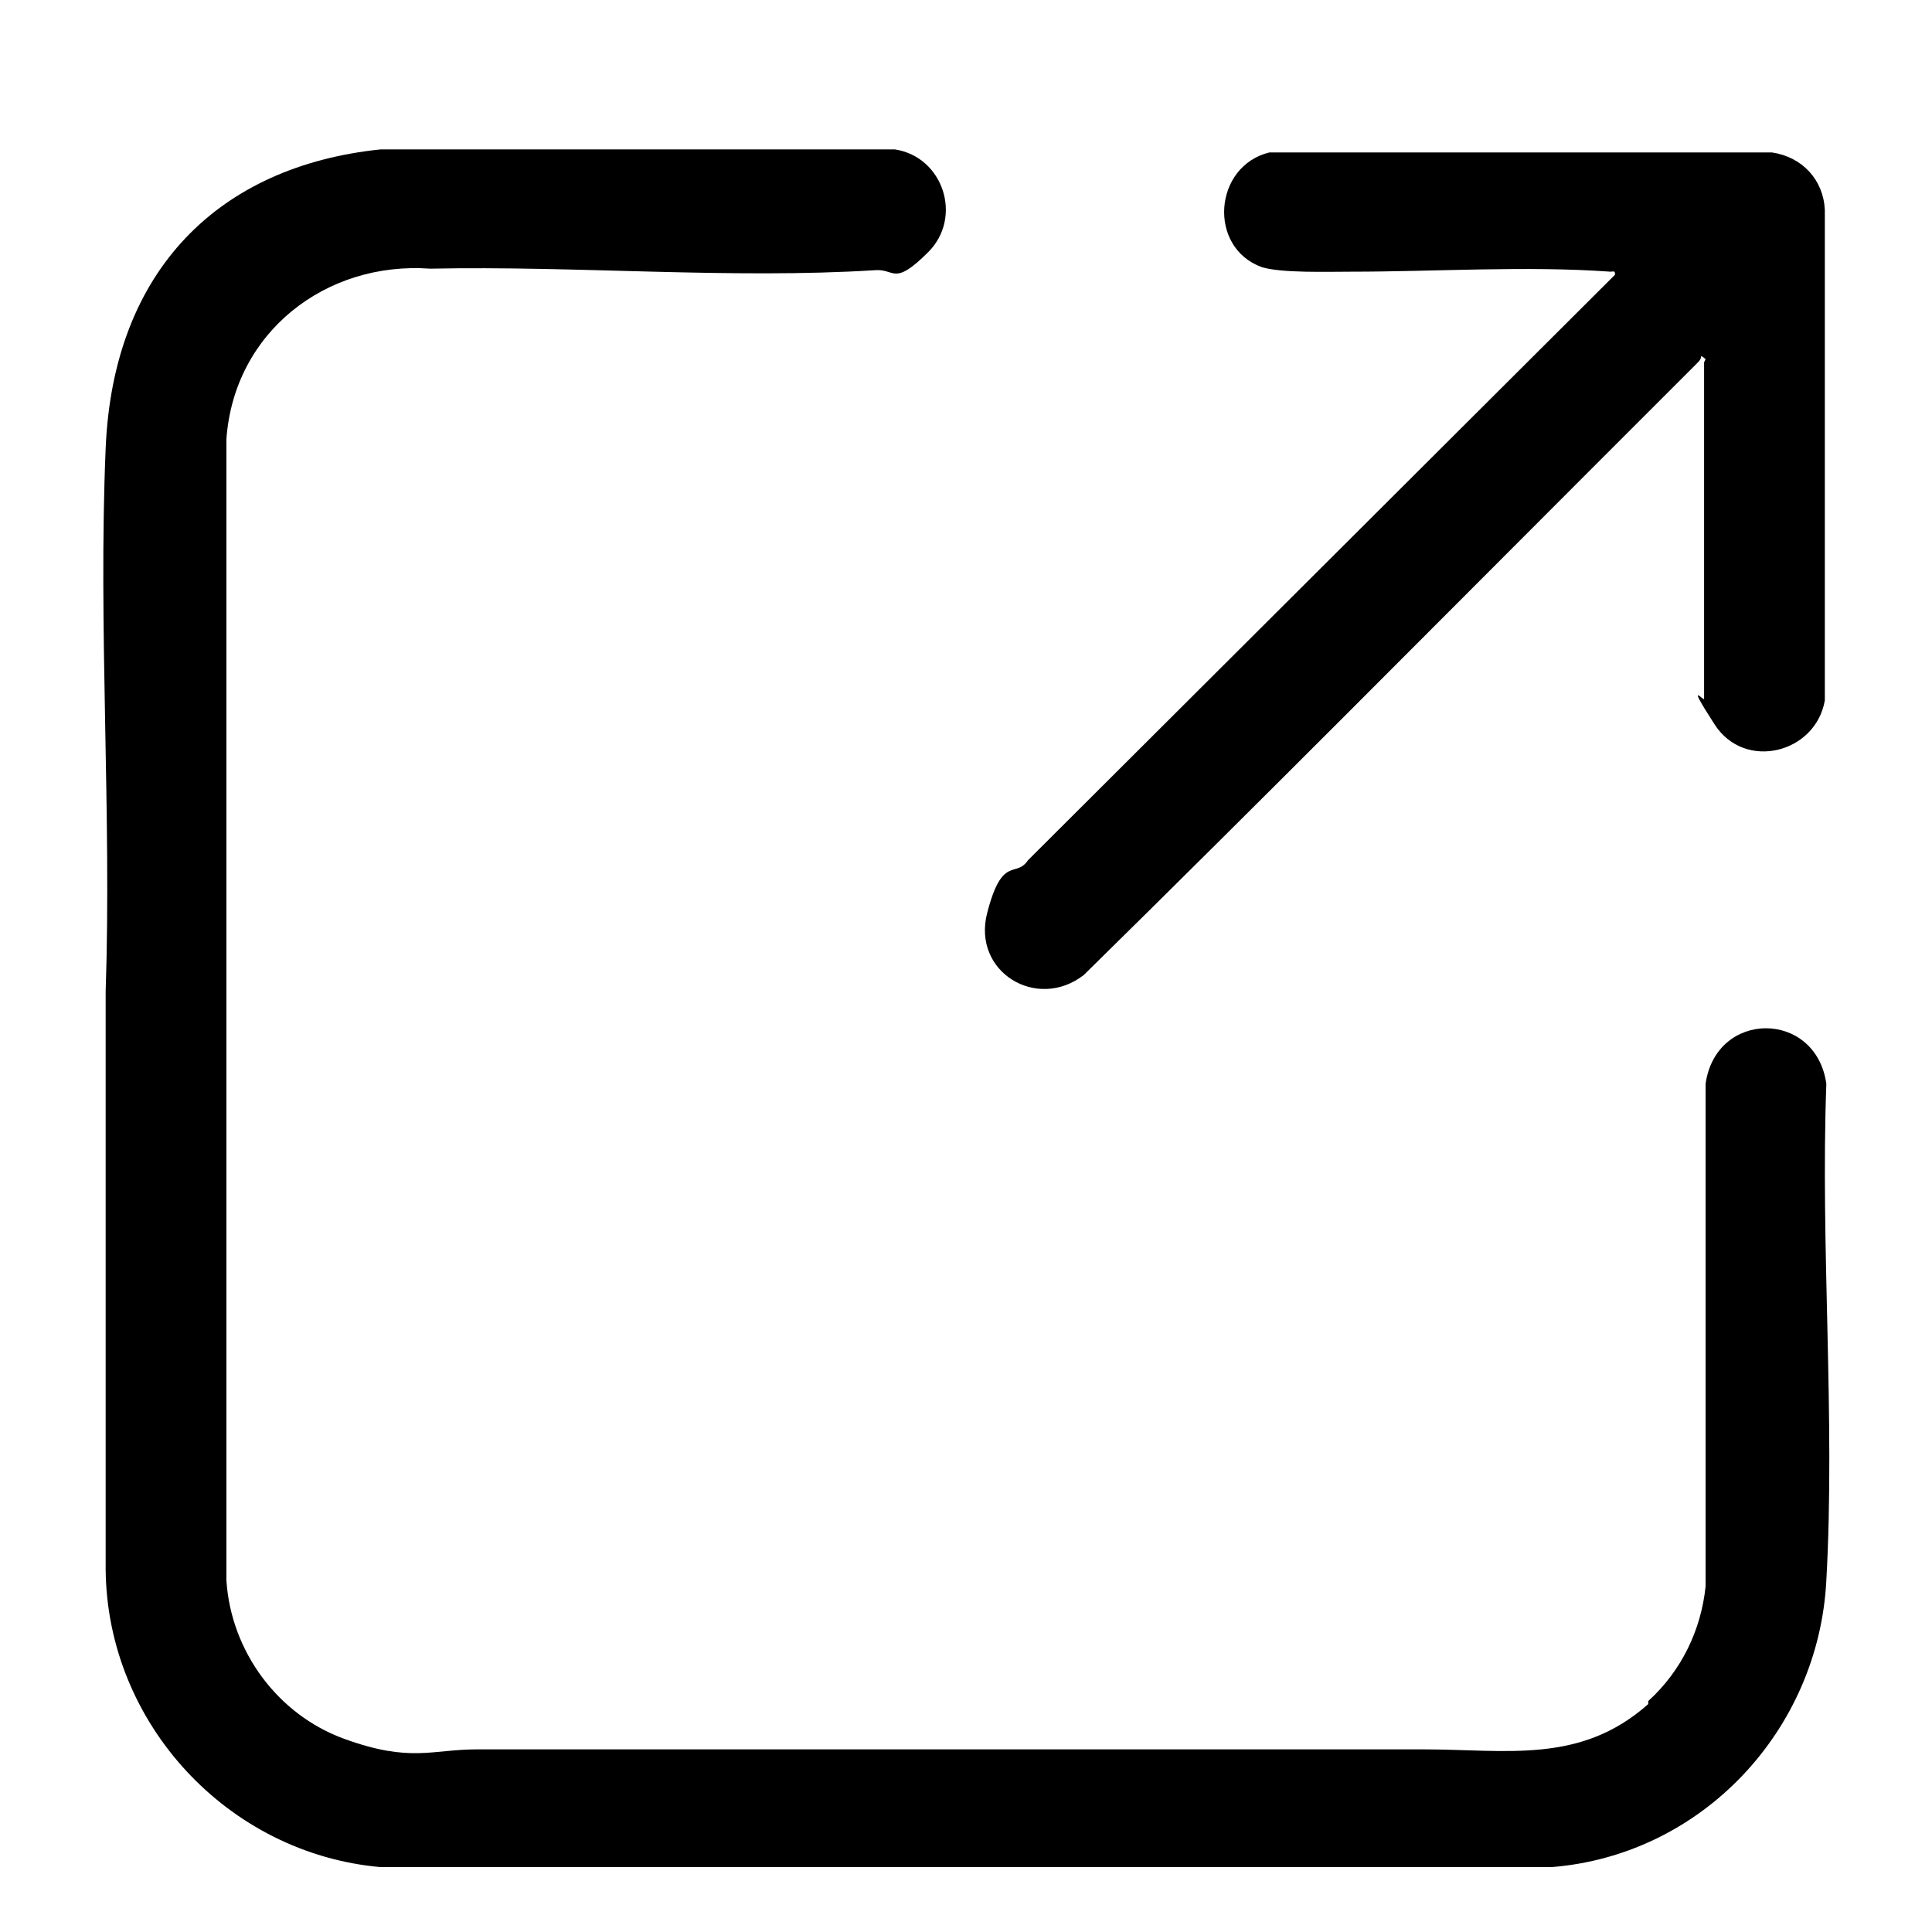
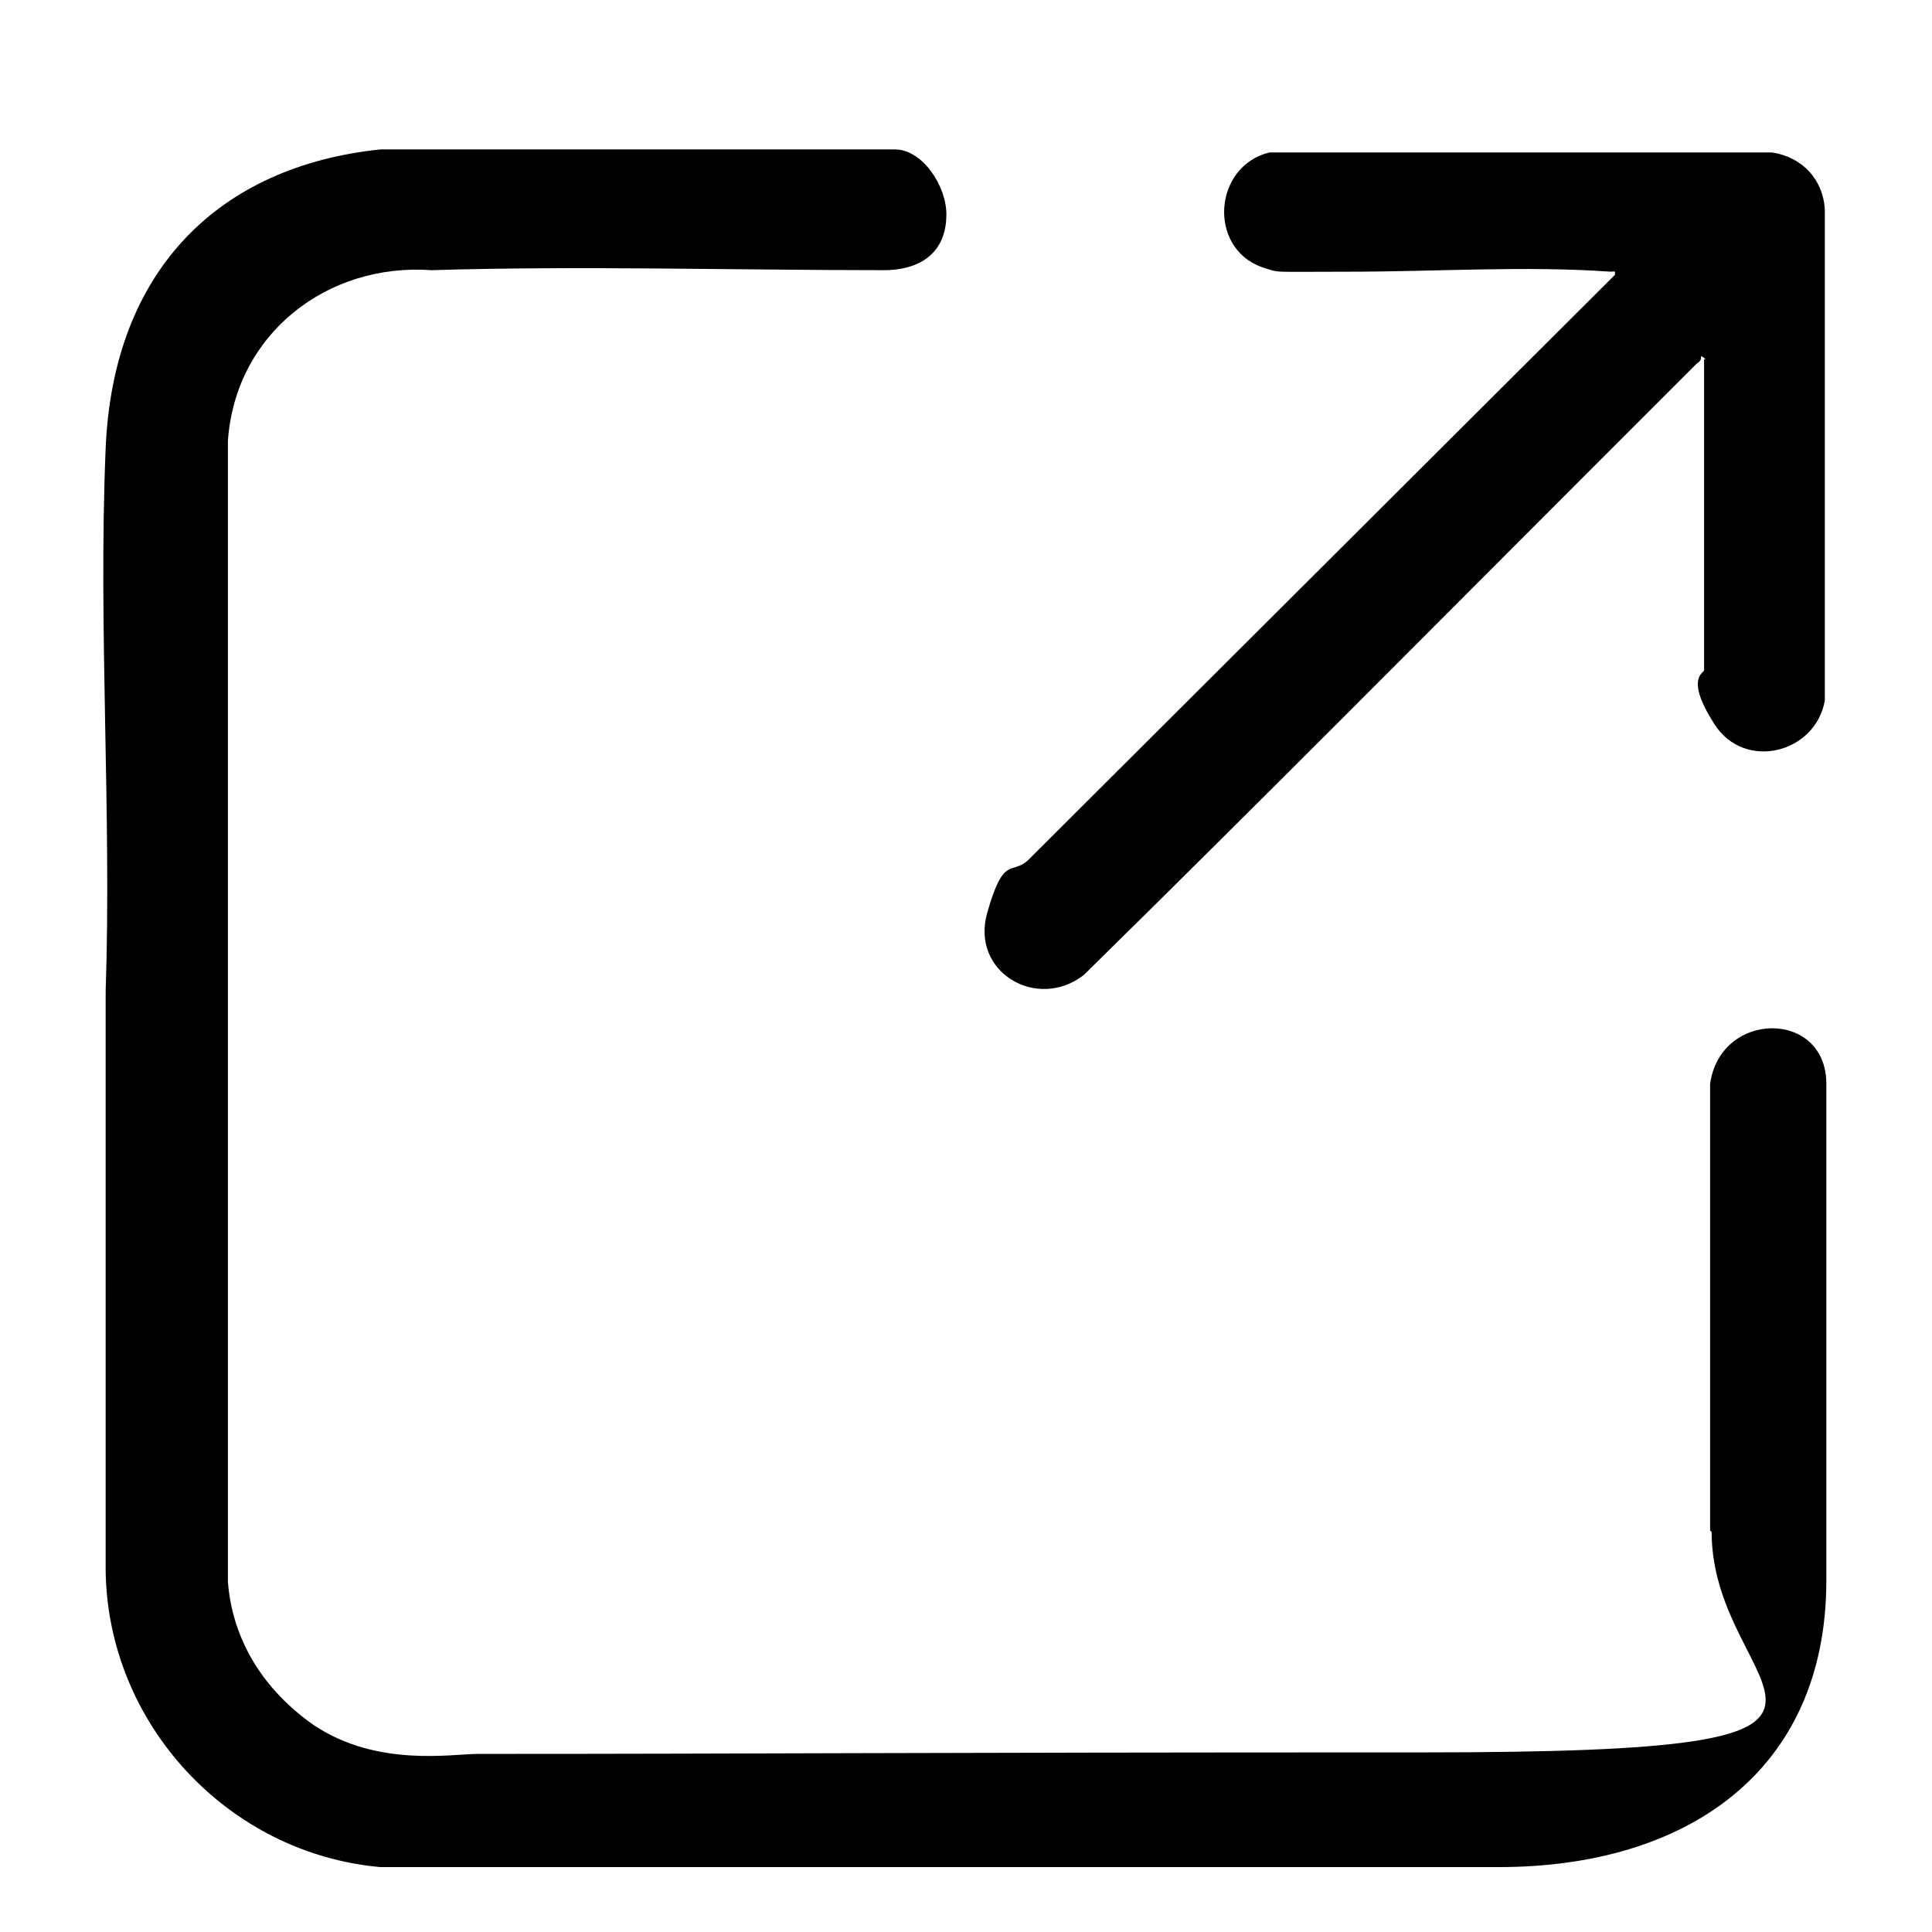
<svg xmlns="http://www.w3.org/2000/svg" id="Layer_1" version="1.1" viewBox="0 0 128 128">
-   <path d="M109.2,112.7c2.2-2,3.5-4.7,3.8-7.6v-33.3c.7-4.9,7.3-4.9,8,0-.4,10.8.6,22.1,0,32.9-.5,9.9-8.2,18.2-18.2,19H25.2c-10.1-.9-18.1-9.5-18.2-19.7v-38.3c.4-11.9-.5-24.1,0-36S14.6,11,25.2,9.9h34.1c3.2.5,4.5,4.5,2.2,6.8s-2.2,1.1-3.5,1.2c-9.6.6-19.8-.3-29.5-.1-6.9-.5-13,4.2-13.5,11.3v75.6c.3,4.7,3.4,8.9,7.8,10.5s5.8.7,8.8.7c20.9,0,41.8,0,62.7,0,5.5,0,10.4,1,14.9-3Z" />
-   <path d="M113,23.8s-.2-.2-.3-.2c0,.2-.1.3-.3.5-2.1,2.1-4.2,4.2-6.3,6.3-11.4,11.4-22.8,22.9-34.3,34.2-3.1,2.4-7.4-.2-6.4-4.1s1.9-2.3,2.7-3.5l38.9-38.8c0-.3-.1-.2-.3-.2-5.6-.4-11.6,0-17.2,0-1.5,0-4.6.1-5.9-.3-3.6-1.3-3.2-6.7.5-7.6h33.3c2,.3,3.4,1.8,3.5,3.8v32.5c-.6,3.5-5.3,4.7-7.3,1.6s-.7-1.5-.7-1.7v-22.3Z" />
+   <path d="M113.3,101.4v-29.6c.7-4.9,7.7-4.9,7.7,0v32.9c0,12.7-9.3,19-21.7,19H25.2c-10.1-.9-18.1-9.5-18.2-19.7v-38.3c.4-11.9-.5-24.1,0-36S14.6,11,25.2,9.9h34.1c1.8,0,3.4,2.4,3.4,4.3,0,2.9-2.2,3.7-4.1,3.7-9.9,0-20.3-.3-30,0-6.9-.5-13,4.2-13.5,11.3v75.6c.3,3.9,2.4,7.2,5.7,9.5,4.2,2.8,9.1,1.9,10.9,1.9,19.4,0,27.9-.1,62.7-.1s19-3.5,19-14.6Z" />
+   <path d="M113,23.8s-.2-.2-.3-.2c0,.2,0,.3-.3.5-2.1,2.1-4.2,4.2-6.3,6.3-11.4,11.4-22.8,22.9-34.3,34.2-3.1,2.4-7.5-.2-6.4-4.1s1.6-2.5,2.7-3.5l38.9-38.8c0-.3,0-.2-.3-.2-5.6-.4-11.6,0-17.2,0s-4.6.1-5.9-.3c-3.6-1.3-3.2-6.7.5-7.6h33.3c2,.3,3.4,1.8,3.5,3.8v32.5c-.6,3.5-5.3,4.7-7.3,1.6s-.7-3.4-.7-3.6v-20.6Z" />
</svg>
